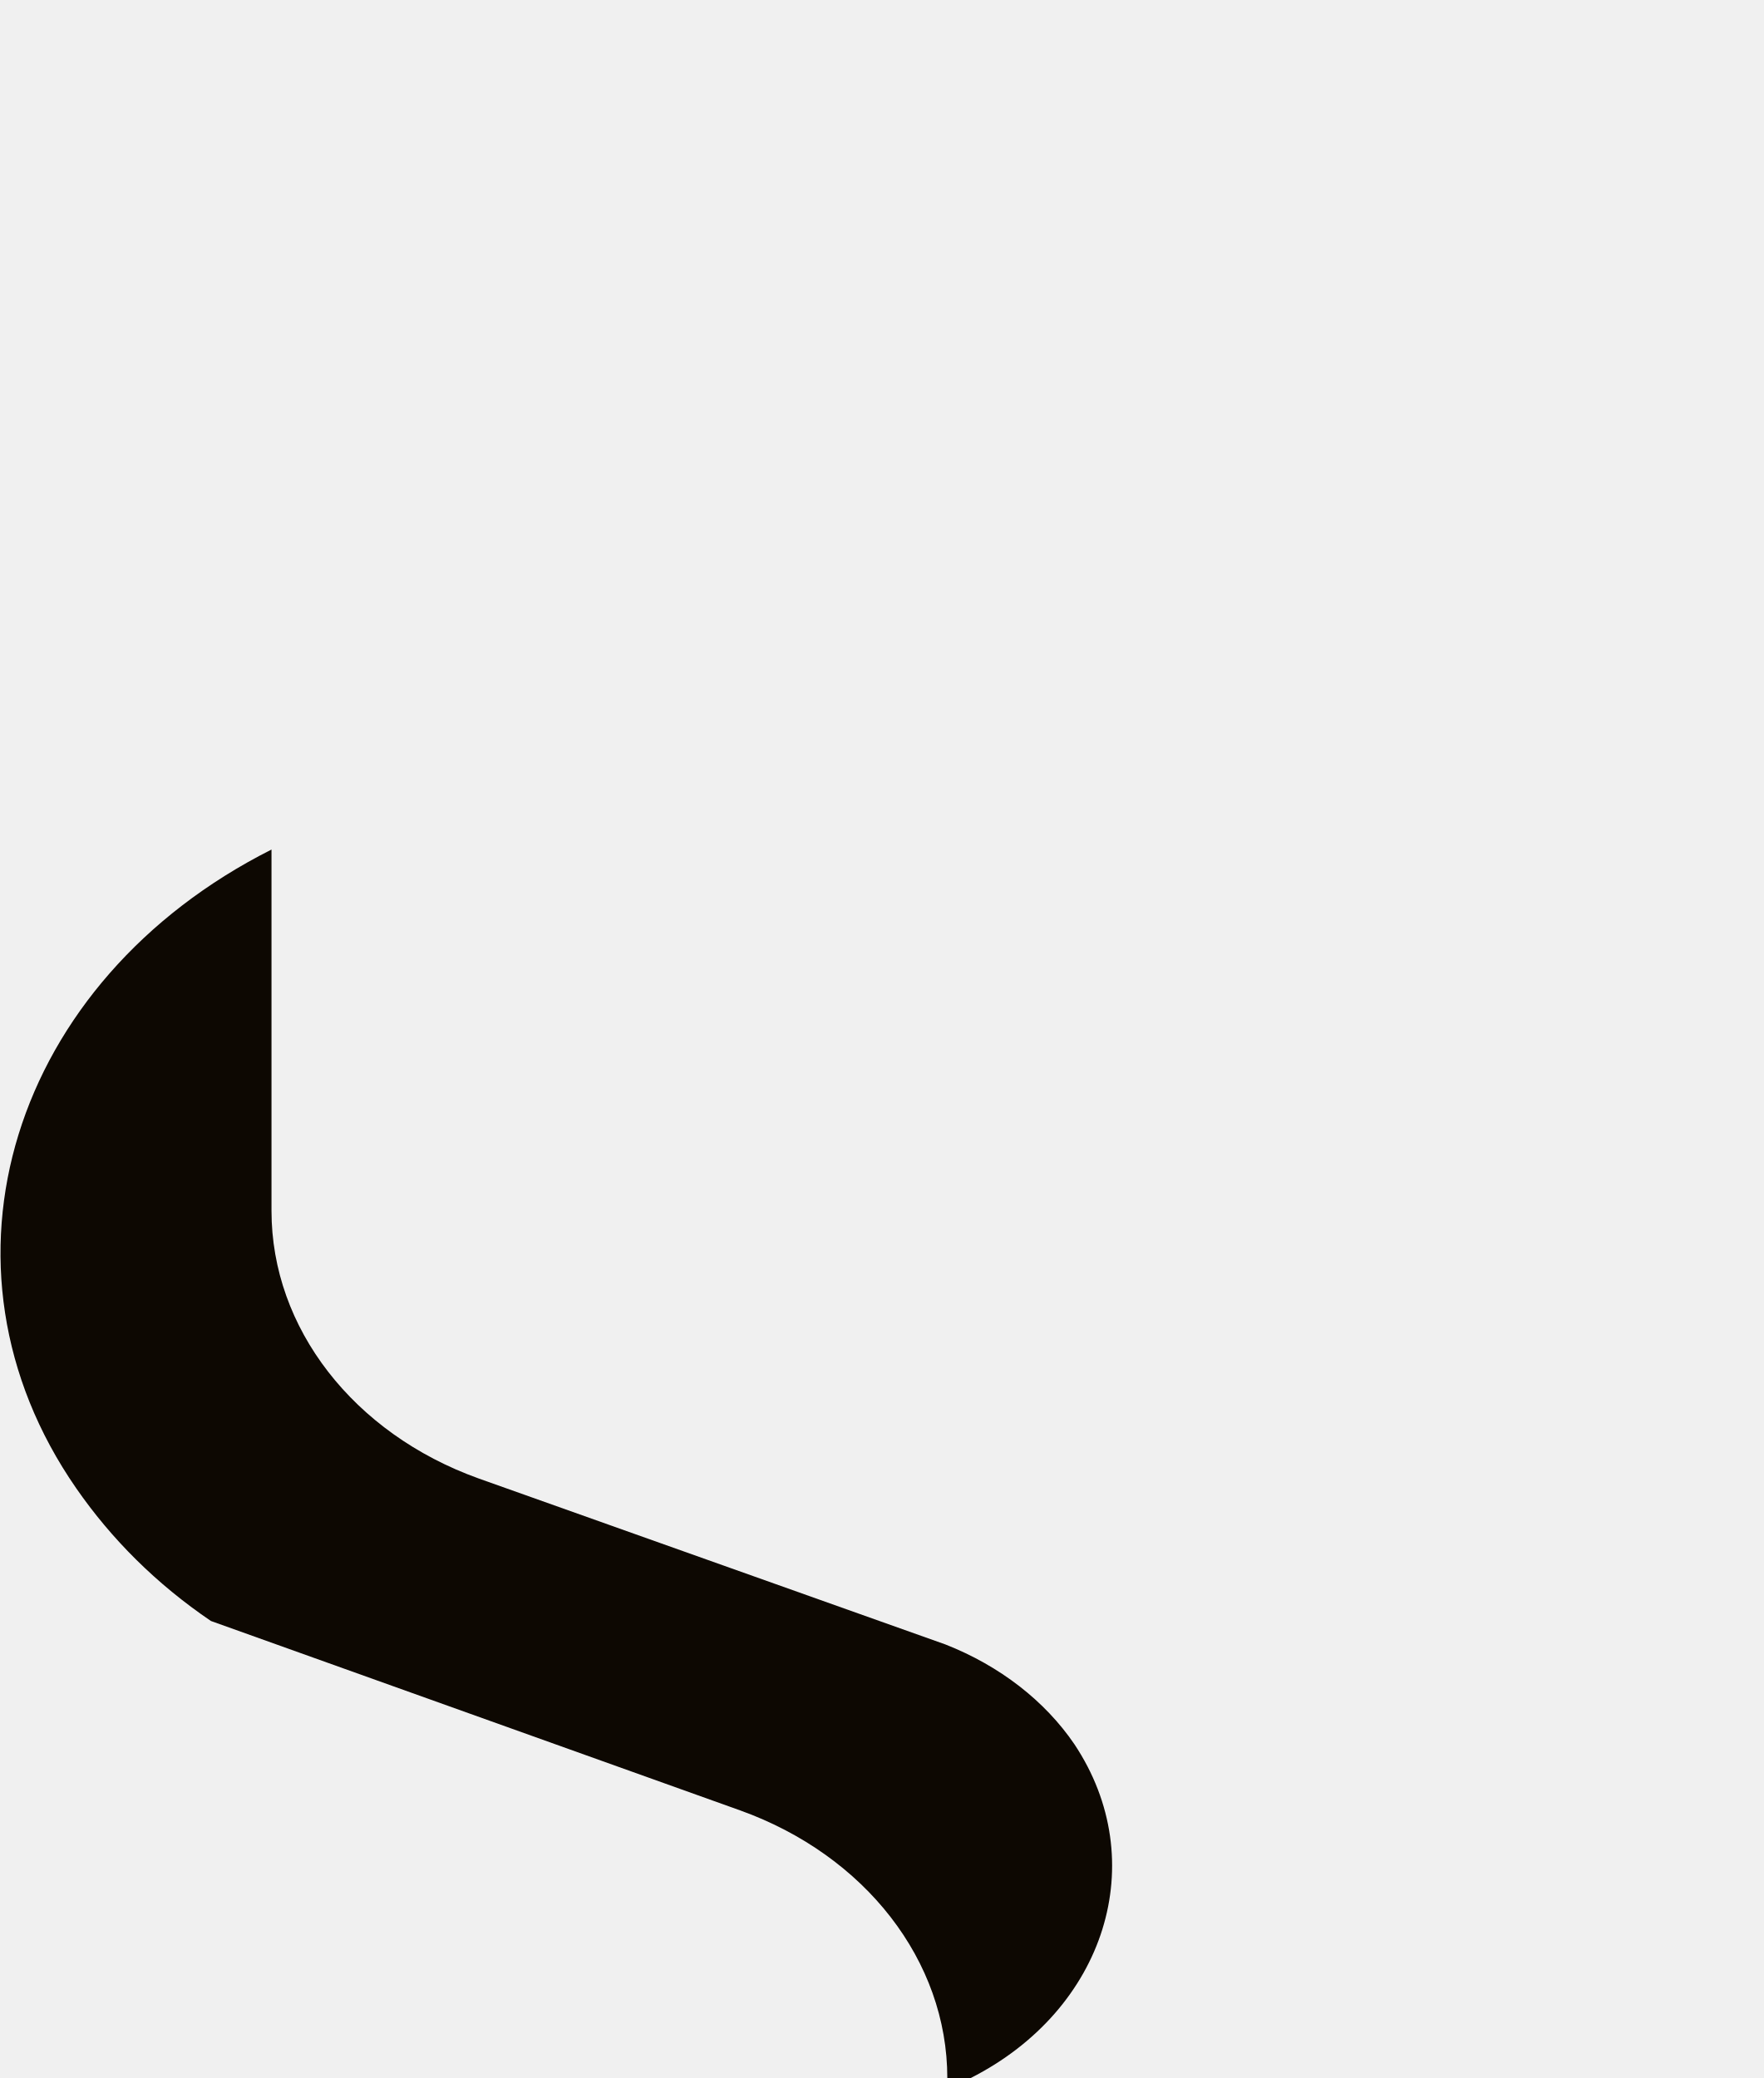
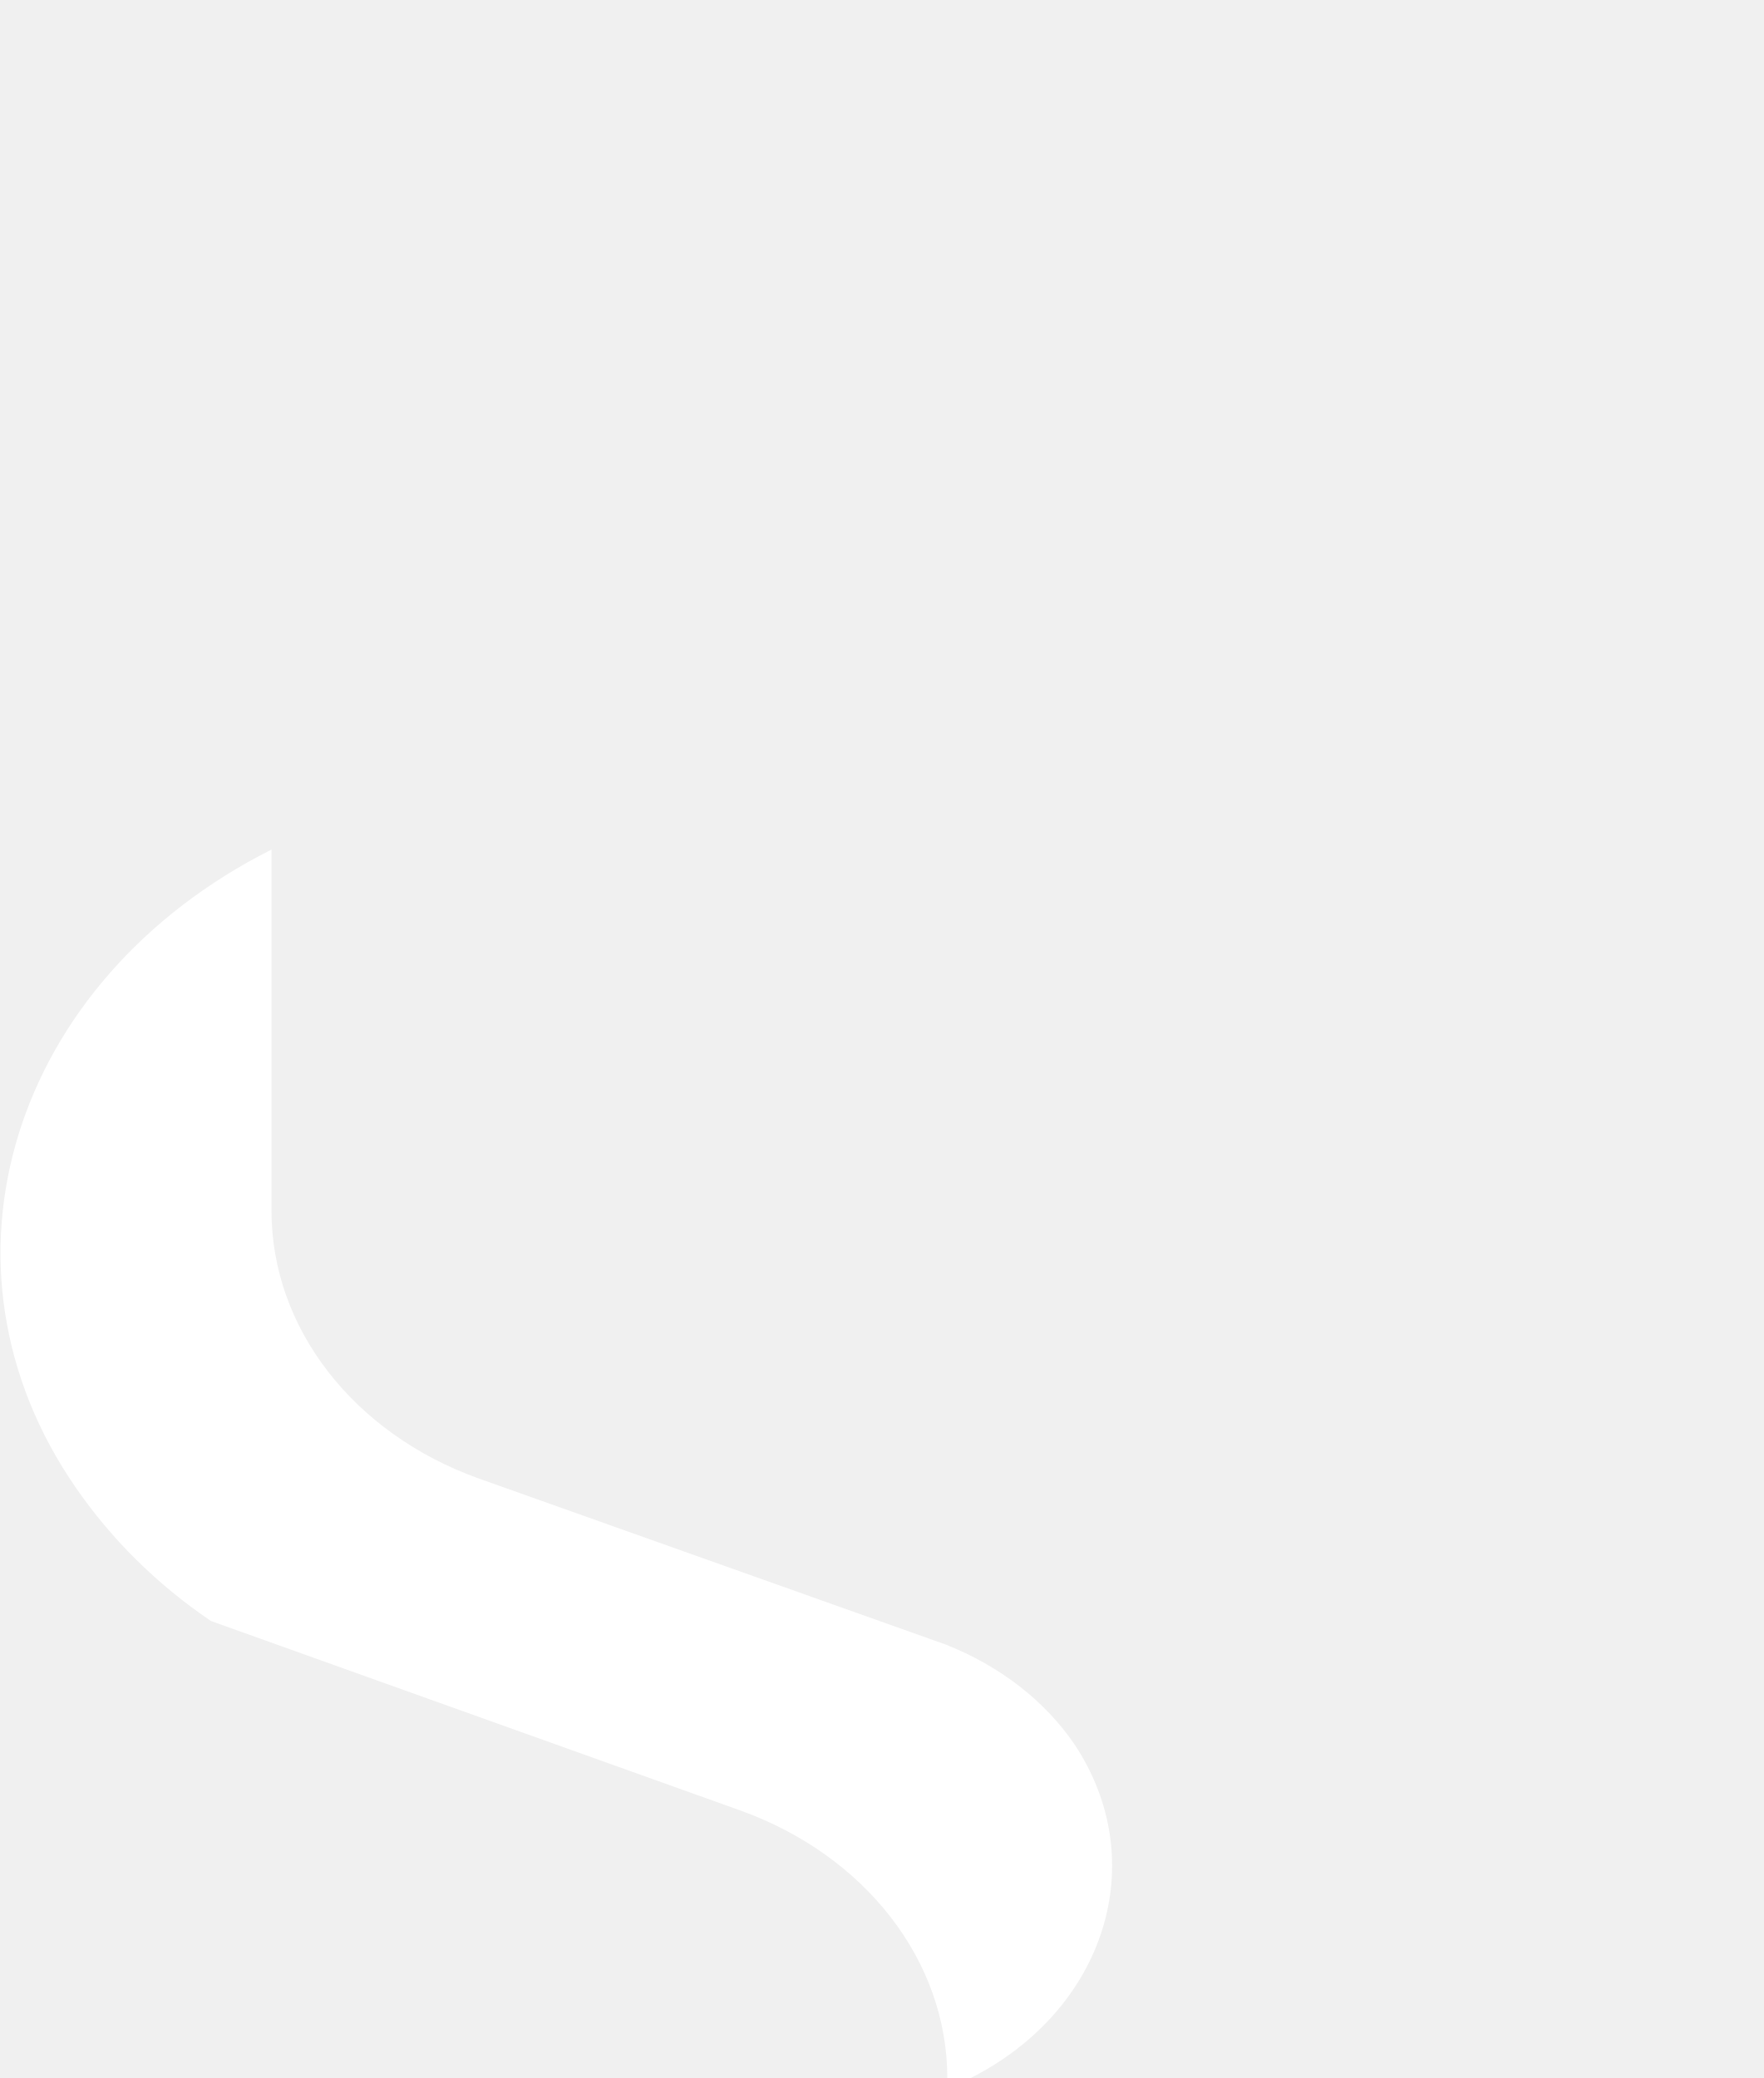
<svg xmlns="http://www.w3.org/2000/svg" version="1.1" id="Calque_1" x="0px" y="0px" viewBox="0 0 90.3 106.4" style="enable-background:new 0 0 90.3 106.4;" xml:space="preserve">
  <style type="text/css">
	.st0{display:none;}
- 	.st1{display:inline;fill:#0D0802;}
+ 	.st1{display:inline;fill:#FFFFFF;}
	.st2{display:inline;}
- 	.st3{fill:#0D0802;}
+ 	.st3{fill:#FFFFFF;}
	.st4{fill:none;stroke:#FFFFFF;stroke-width:0.5;stroke-miterlimit:10;}
	.st5{fill:none;stroke:#FFFFFF;stroke-width:0.5;stroke-miterlimit:10;stroke-dasharray:2.187,1.093;}
- 	.st6{display:none;fill:#0D0802;}
+ 	.st6{display:none;fill:#FFFFFF;}
</style>
  <g id="A" class="st0">
    <path class="st1" d="M14.2,106.4c-4.7,0-9.5,0-14.2,0C0,76,0,45.6,0,15.2c10.6,0,21.3,0,31.9,0c5.9,0,11.8,0,17.7,0   C63.9,15.2,71,22.8,71,38c0,22.8,0,45.6,0,68.4c-7.1,0-14.2,0-21.3,0c0-6.8-3.6-11.4-10.9-14c-8.2-2.9-16.4-5.8-24.6-8.8   C14.2,91.2,14.2,98.8,14.2,106.4 M14.2,22.8v38c0,6.1,4.3,11.7,10.9,14l24.6,8.8V38c0-8.4-7.9-15.2-17.7-15.2   C31.9,22.8,14.2,22.8,14.2,22.8z" />
    <g id="LWPOLYLINE_2_" class="st2">
      <g>
        <polygon class="st3" points="90.3,95.3 90.3,102.7 83.9,106.4 77.4,102.7 77.4,95.3 83.9,91.5    " />
      </g>
    </g>
    <g id="LWPOLYLINE_1_" class="st2">
      <g>
        <g>
          <polyline class="st4" points="88.5,95.3 89.4,95.8 89.4,96.8     " />
          <line class="st5" x1="89.4" y1="97.9" x2="89.4" y2="100.6" />
          <polyline class="st4" points="89.4,101.2 89.4,102.2 88.5,102.7     " />
          <line class="st5" x1="87.6" y1="103.2" x2="85.2" y2="104.6" />
          <polyline class="st4" points="84.7,104.9 83.9,105.4 83,104.9     " />
          <line class="st5" x1="82" y1="104.3" x2="79.7" y2="102.9" />
          <polyline class="st4" points="79.2,102.7 78.3,102.2 78.3,101.2     " />
          <line class="st5" x1="78.3" y1="100.1" x2="78.3" y2="97.3" />
          <polyline class="st4" points="78.3,96.8 78.3,95.8 79.2,95.3     " />
          <line class="st5" x1="80.1" y1="94.8" x2="82.5" y2="93.4" />
          <polyline class="st4" points="83,93.1 83.9,92.6 84.7,93.1     " />
          <line class="st5" x1="85.7" y1="93.7" x2="88" y2="95" />
        </g>
      </g>
    </g>
  </g>
  <path id="B" class="st6" d="M71,106.4c-7.1,0-14.2,0-21.3,0c0-6.8-3.6-11.4-10.9-14c-9.3-3.3-18.6-6.6-27.8-9.9  C3.6,79.9,0,75.2,0,68.4C0,45.6,0,22.8,0,0c4.7,0,9.5,0,14.2,0c0,10.1,5.9,15.2,17.7,15.2c5.9,0,11.8,0,17.7,0  C63.9,15.2,71,22.8,71,38C71,60.8,71,83.6,71,106.4z M14.2,22.8v38c0,6.1,4.3,11.7,10.9,14l24.6,8.8V38c0-8.4-7.9-15.2-17.7-15.2  C31.9,22.8,14.2,22.8,14.2,22.8z" />
  <g id="C" class="st0">
    <path class="st1" d="M49.7,106.4c7.1,0,14.2,0,21.3,0c0-22.8,0-45.6,0-68.4c0-15.2-7.1-22.8-21.3-22.8c-5.9,0-11.8,0-17.7,0   c-11.8,0-17.7-5.1-17.7-15.2C9.5,0,4.7,0,0,0c0,35.5,0,71,0,106.4c4.7,0,9.5,0,14.2,0c0-7.6,0-15.2,0-22.8c0-7.6,0-15.2,0-22.8   c0-12.7,0-25.3,0-38c5.9,0,11.8,0,17.7,0c4.9,0,9.1,1.5,12.5,4.5c3.5,3,5.2,6.6,5.2,10.8c0,15.2,0,30.4,0,45.6   C49.7,91.2,49.7,98.8,49.7,106.4" />
  </g>
  <g id="D">
    <path class="st3" d="M48.5,106.4c0-6-4.2-11.4-10.6-13.7l-27.1-9.7c-2.8-1.9-5.1-4.2-6.9-6.8C-4,64.8,0.6,50.2,13.9,43.5V62   c0,6,4.2,11.4,10.6,13.7l23.9,8.5c2.8,1.1,5.1,2.9,6.6,5.1c4,6,1.6,13.6-5.3,17.1" />
  </g>
  <path id="E" class="st6" d="M71,106.4c-7.1,0-14.2,0-21.3,0c0-6.8-3.6-11.4-10.9-14c-9.3-3.3-18.6-6.6-27.8-9.9  C3.6,79.9,0,75.2,0,68.4C0,45.6,0,22.8,0,0c4.7,0,9.5,0,14.2,0c0,10.1,5.9,15.2,17.7,15.2c5.9,0,11.8,0,17.7,0  C63.9,15.2,71,22.8,71,38C71,60.8,71,83.6,71,106.4z M14.2,22.8v38c0,6.1,4.3,11.7,10.9,14l24.6,8.8V38c0-8.4-7.9-15.2-17.7-15.2  C31.9,22.8,14.2,22.8,14.2,22.8z" />
</svg>
